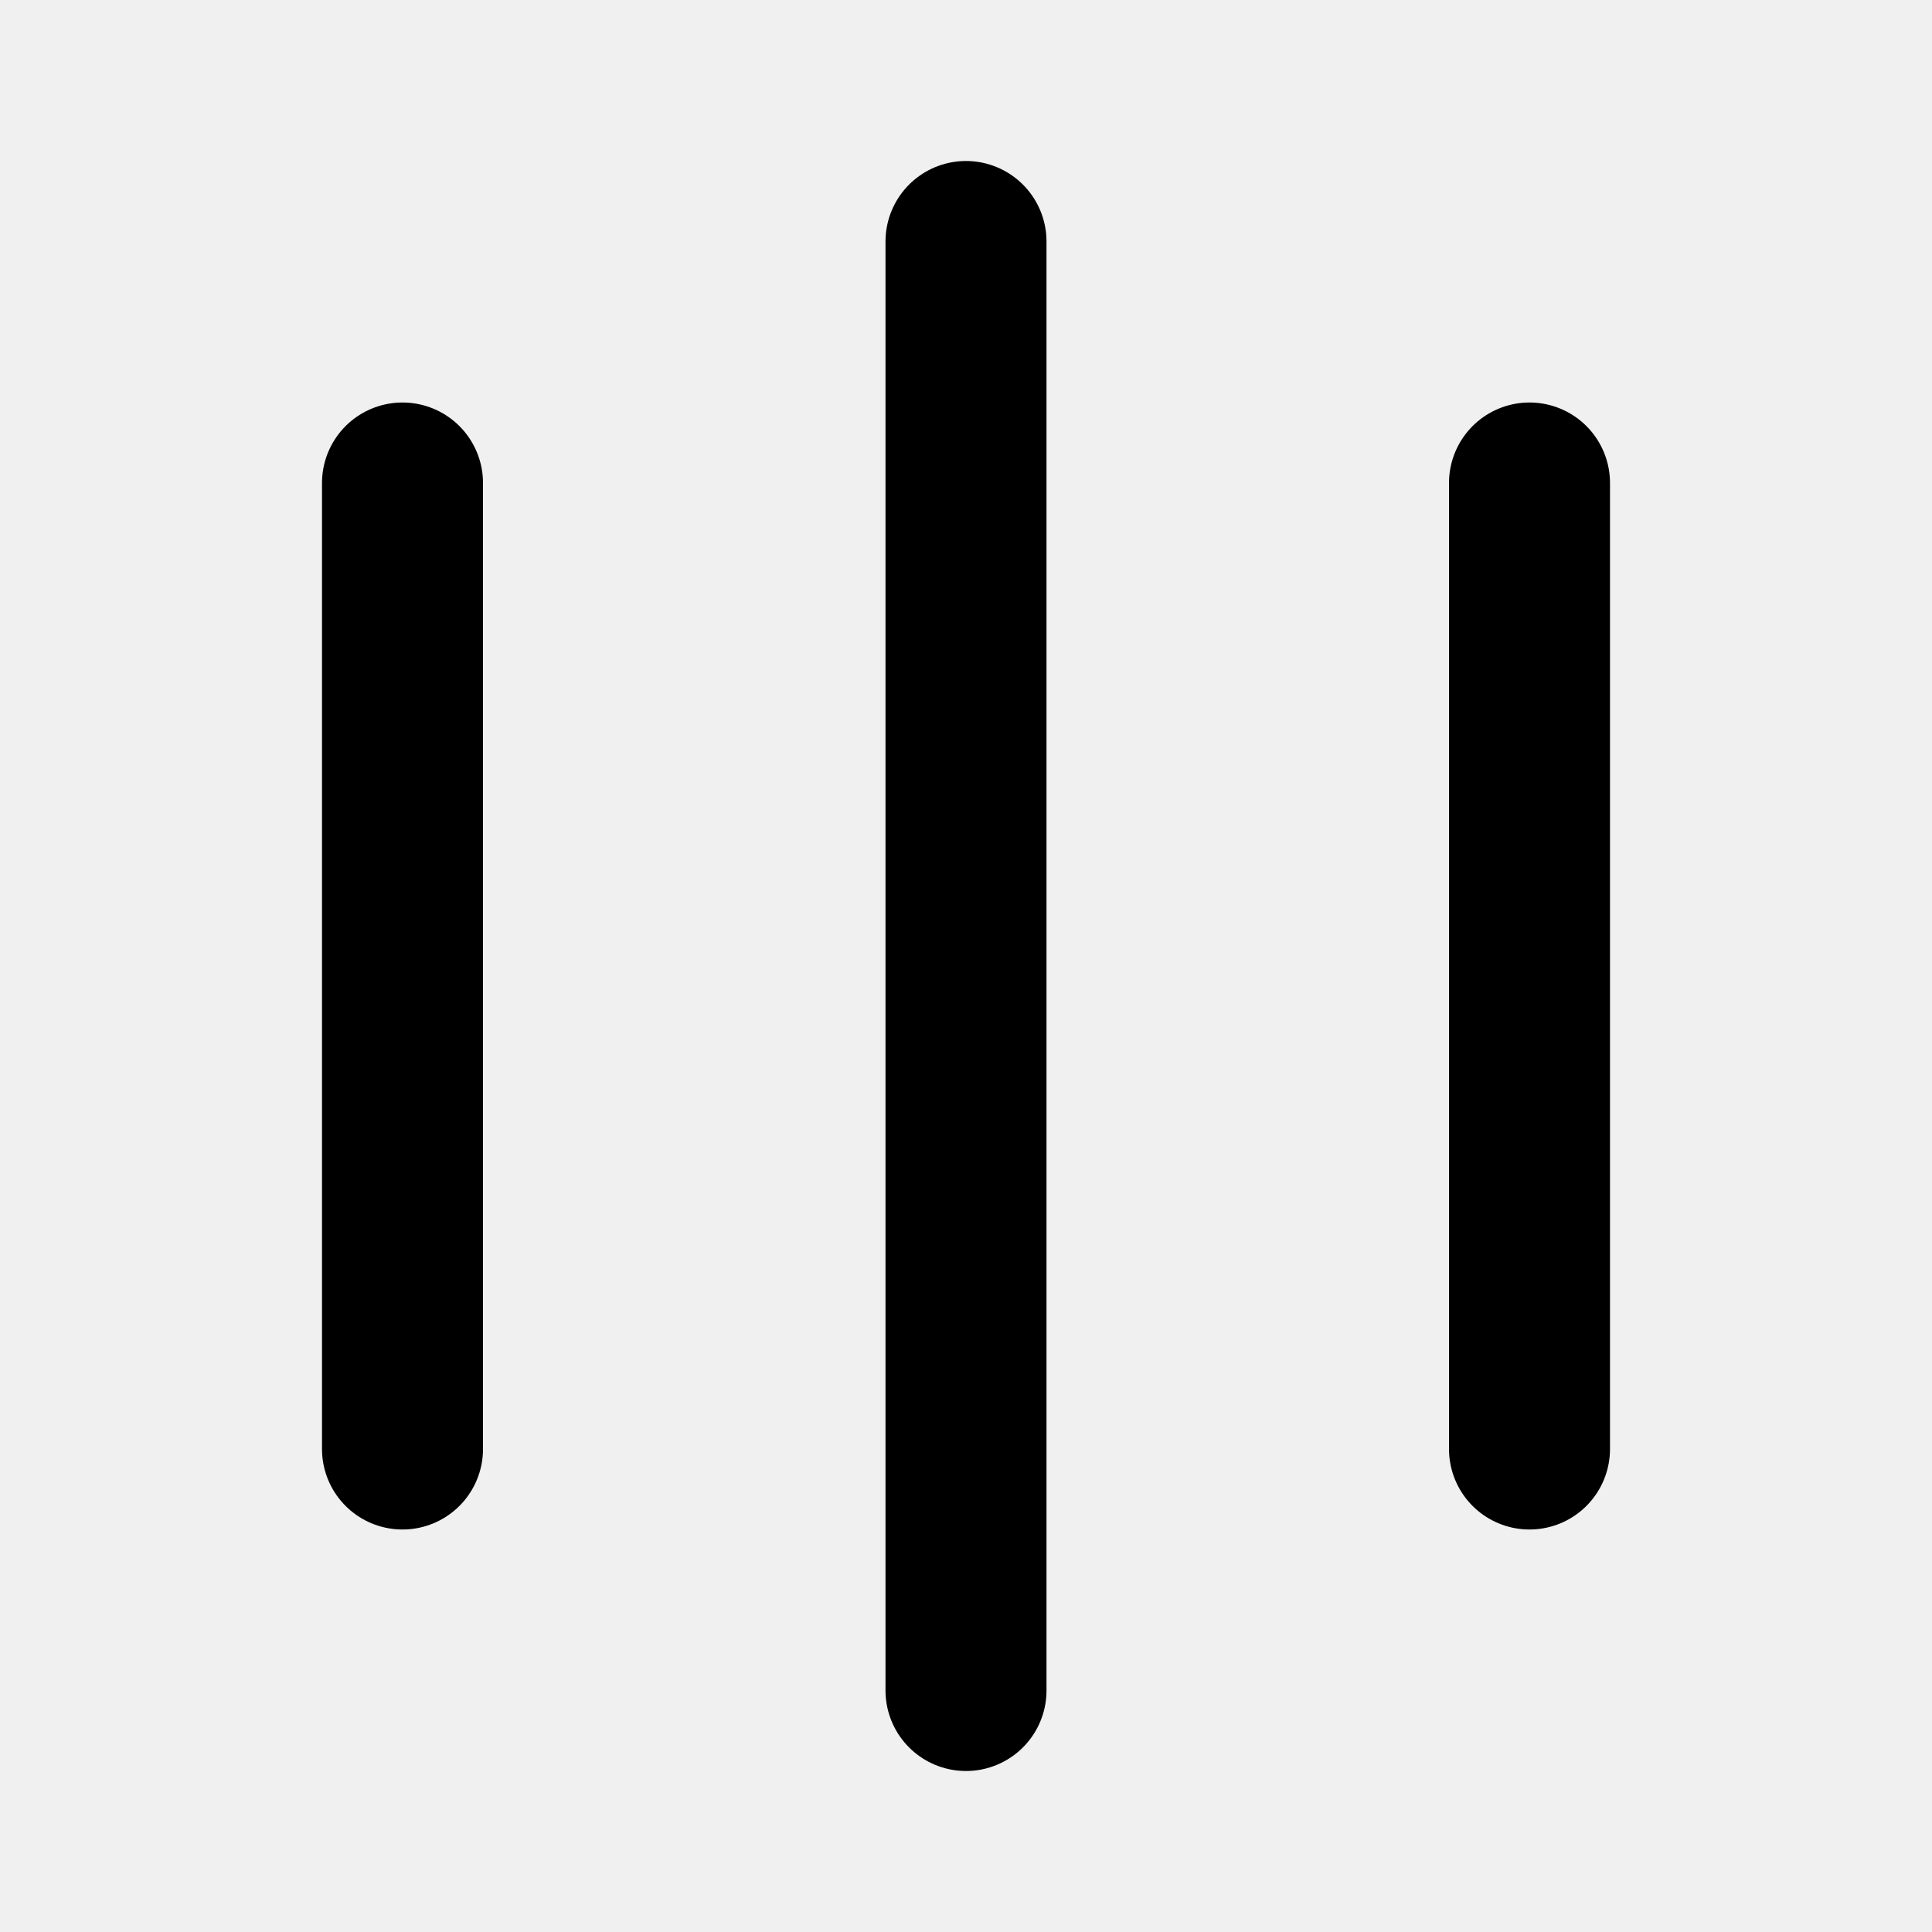
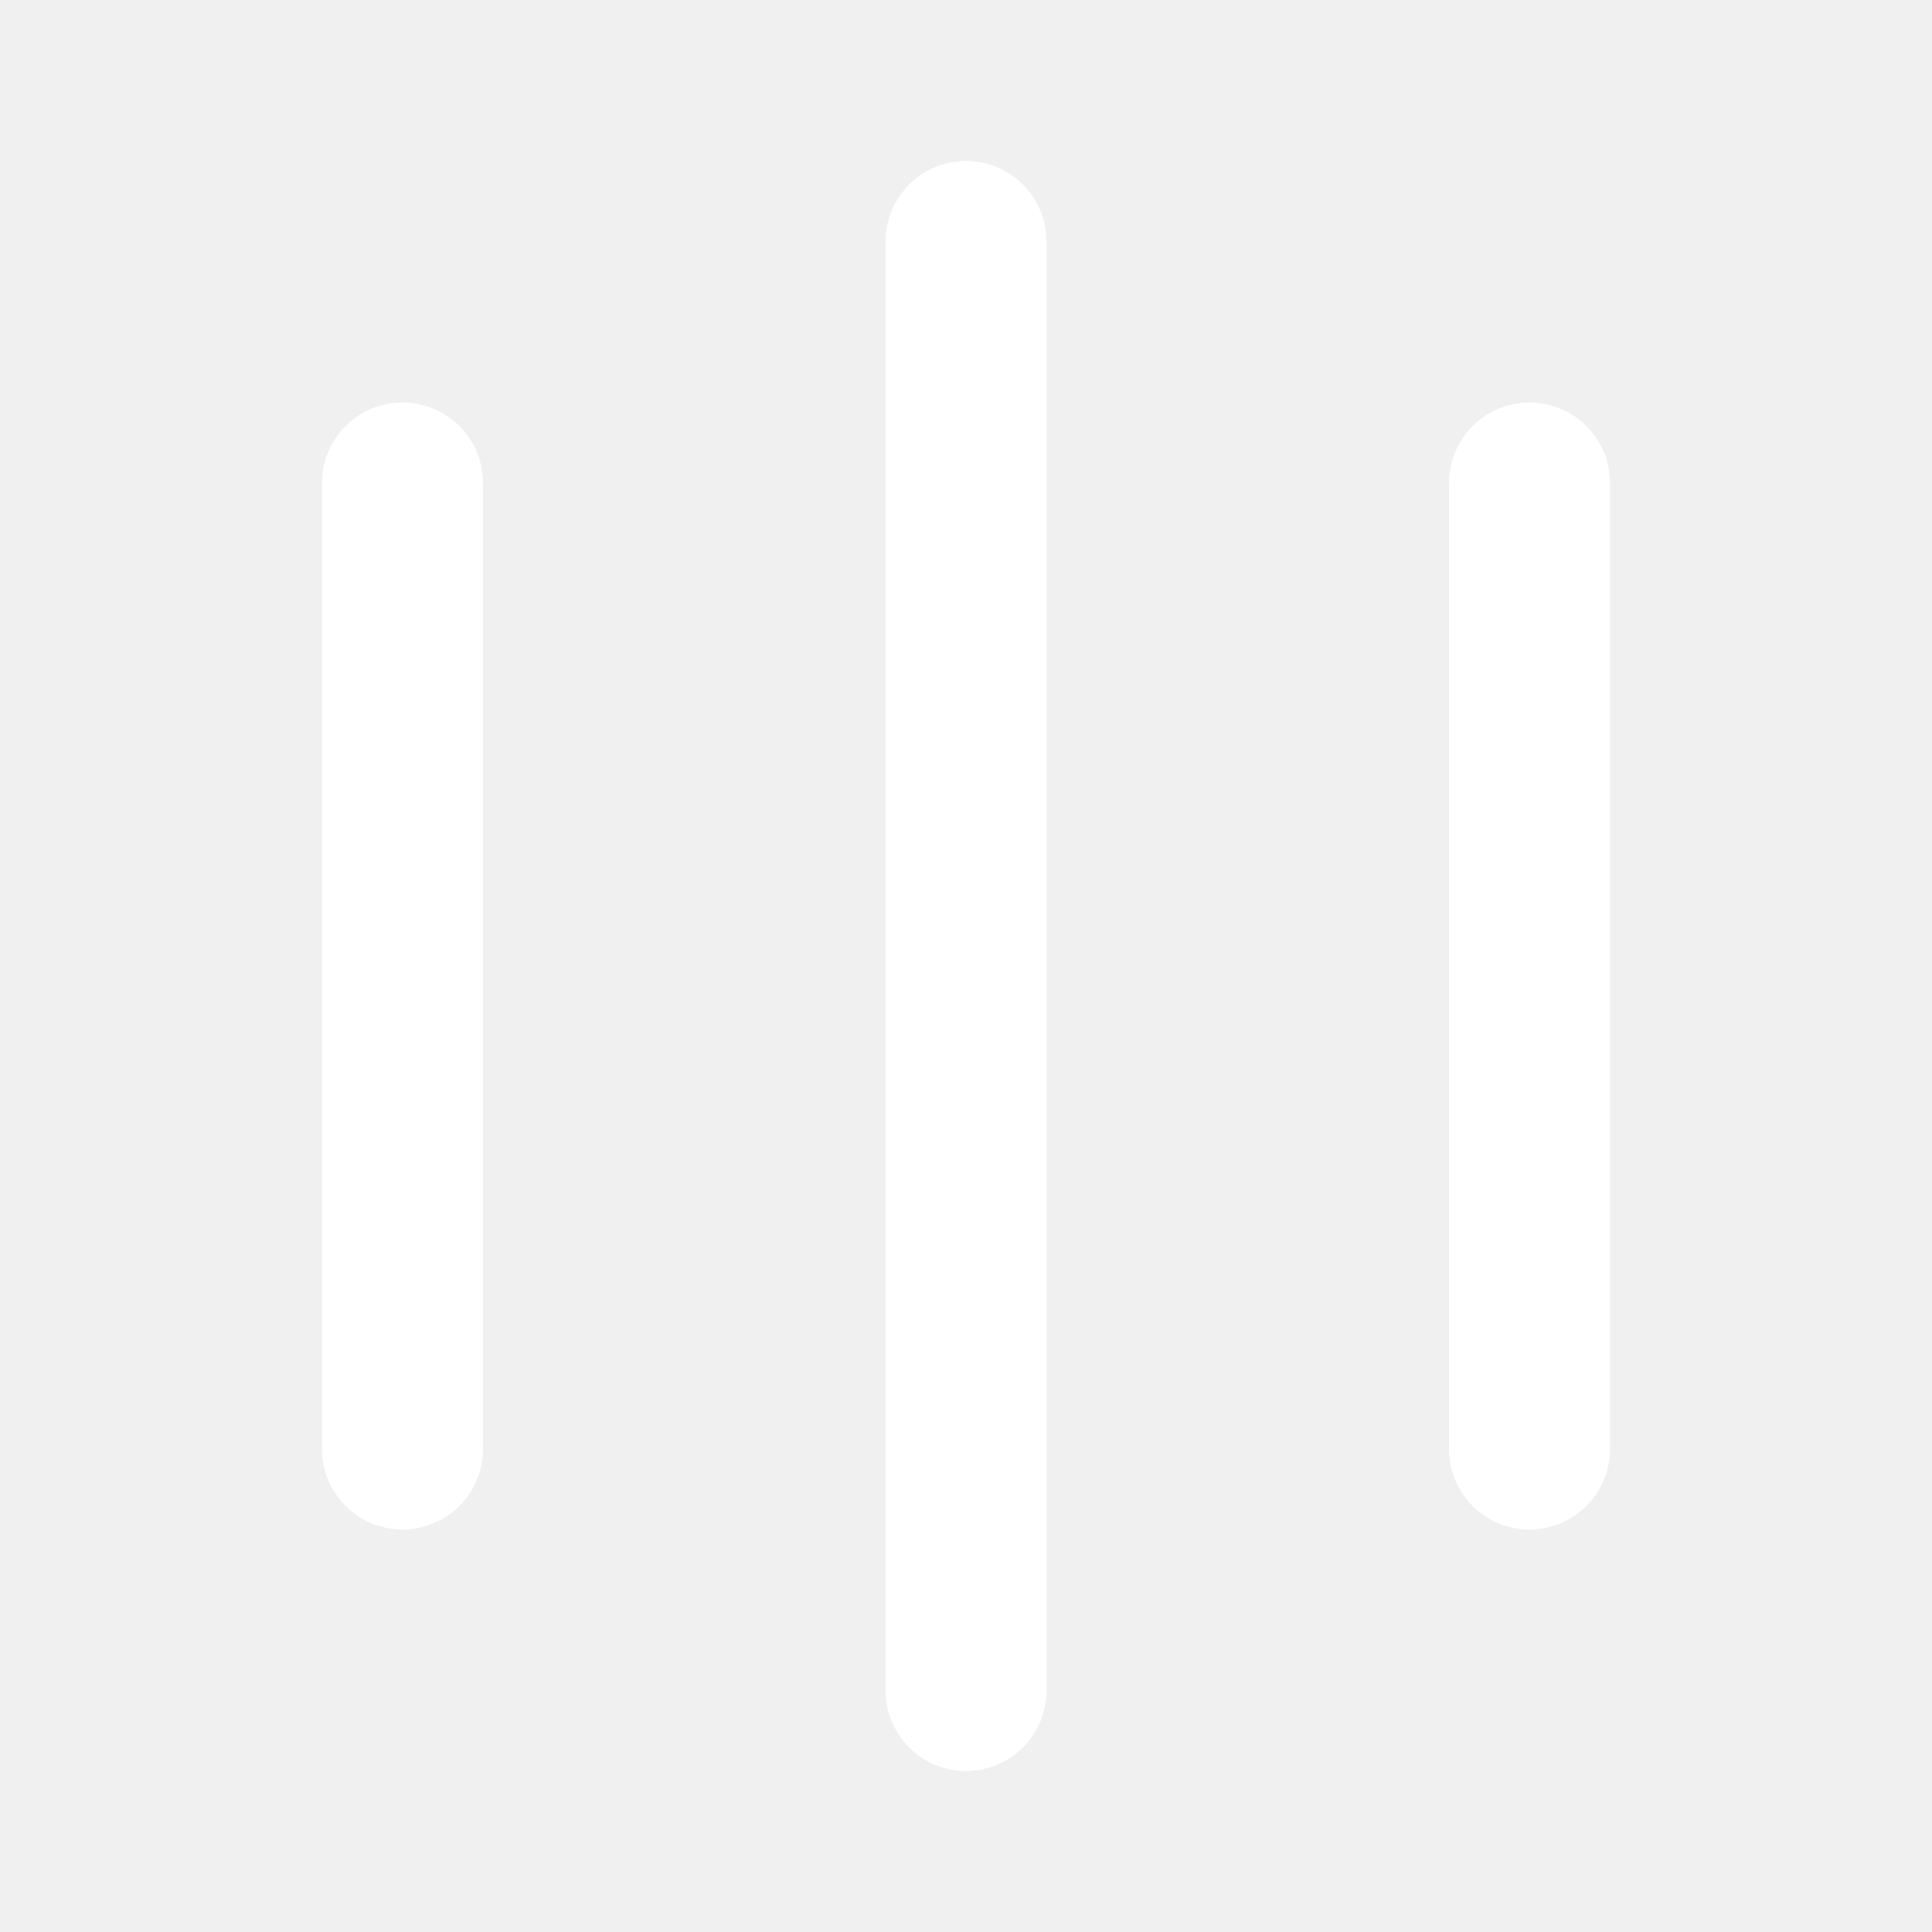
- <svg xmlns="http://www.w3.org/2000/svg" viewBox="0 0 24 24" fill="none" stroke="currentColor" stroke-width="2" stroke-linecap="round" stroke-linejoin="round">
+ <svg xmlns="http://www.w3.org/2000/svg" viewBox="0 0 24 24" fill="none" stroke="#FFFFFF" stroke-width="2" stroke-linecap="round" stroke-linejoin="round">
  <path d="M12 3v18" />
  <path d="M5 6v12" />
  <path d="M19 6v12" />
</svg>
